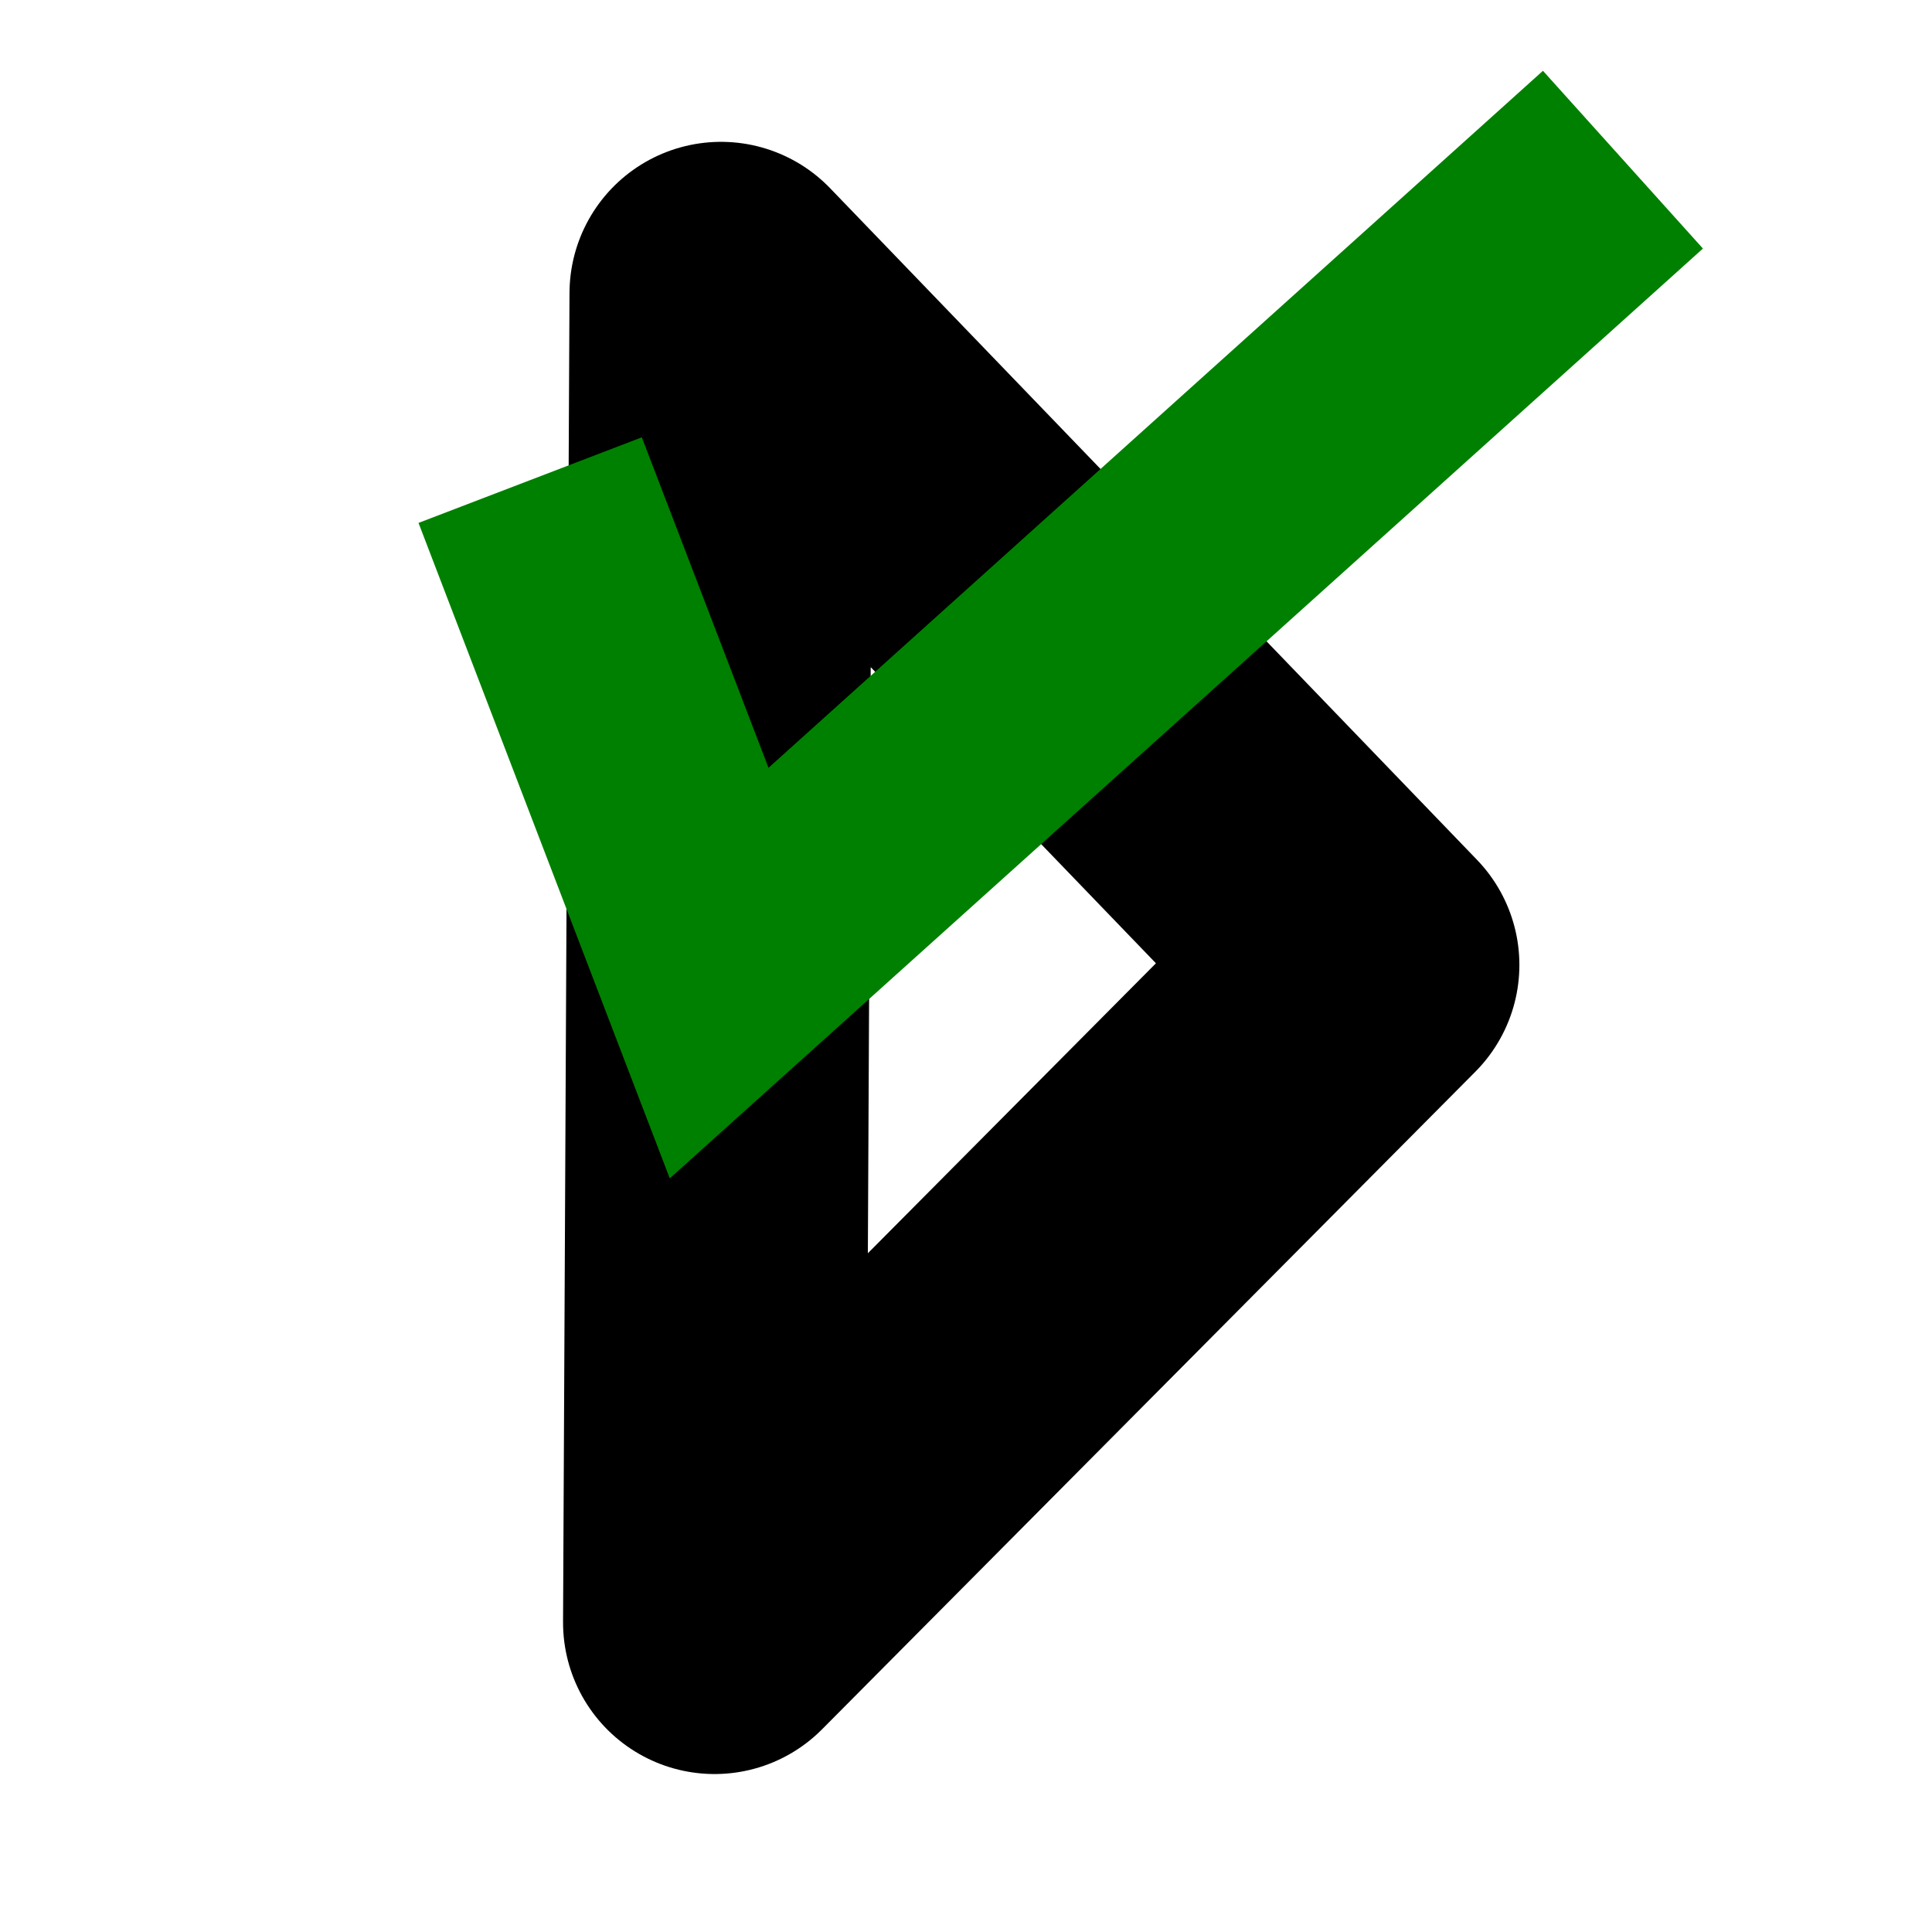
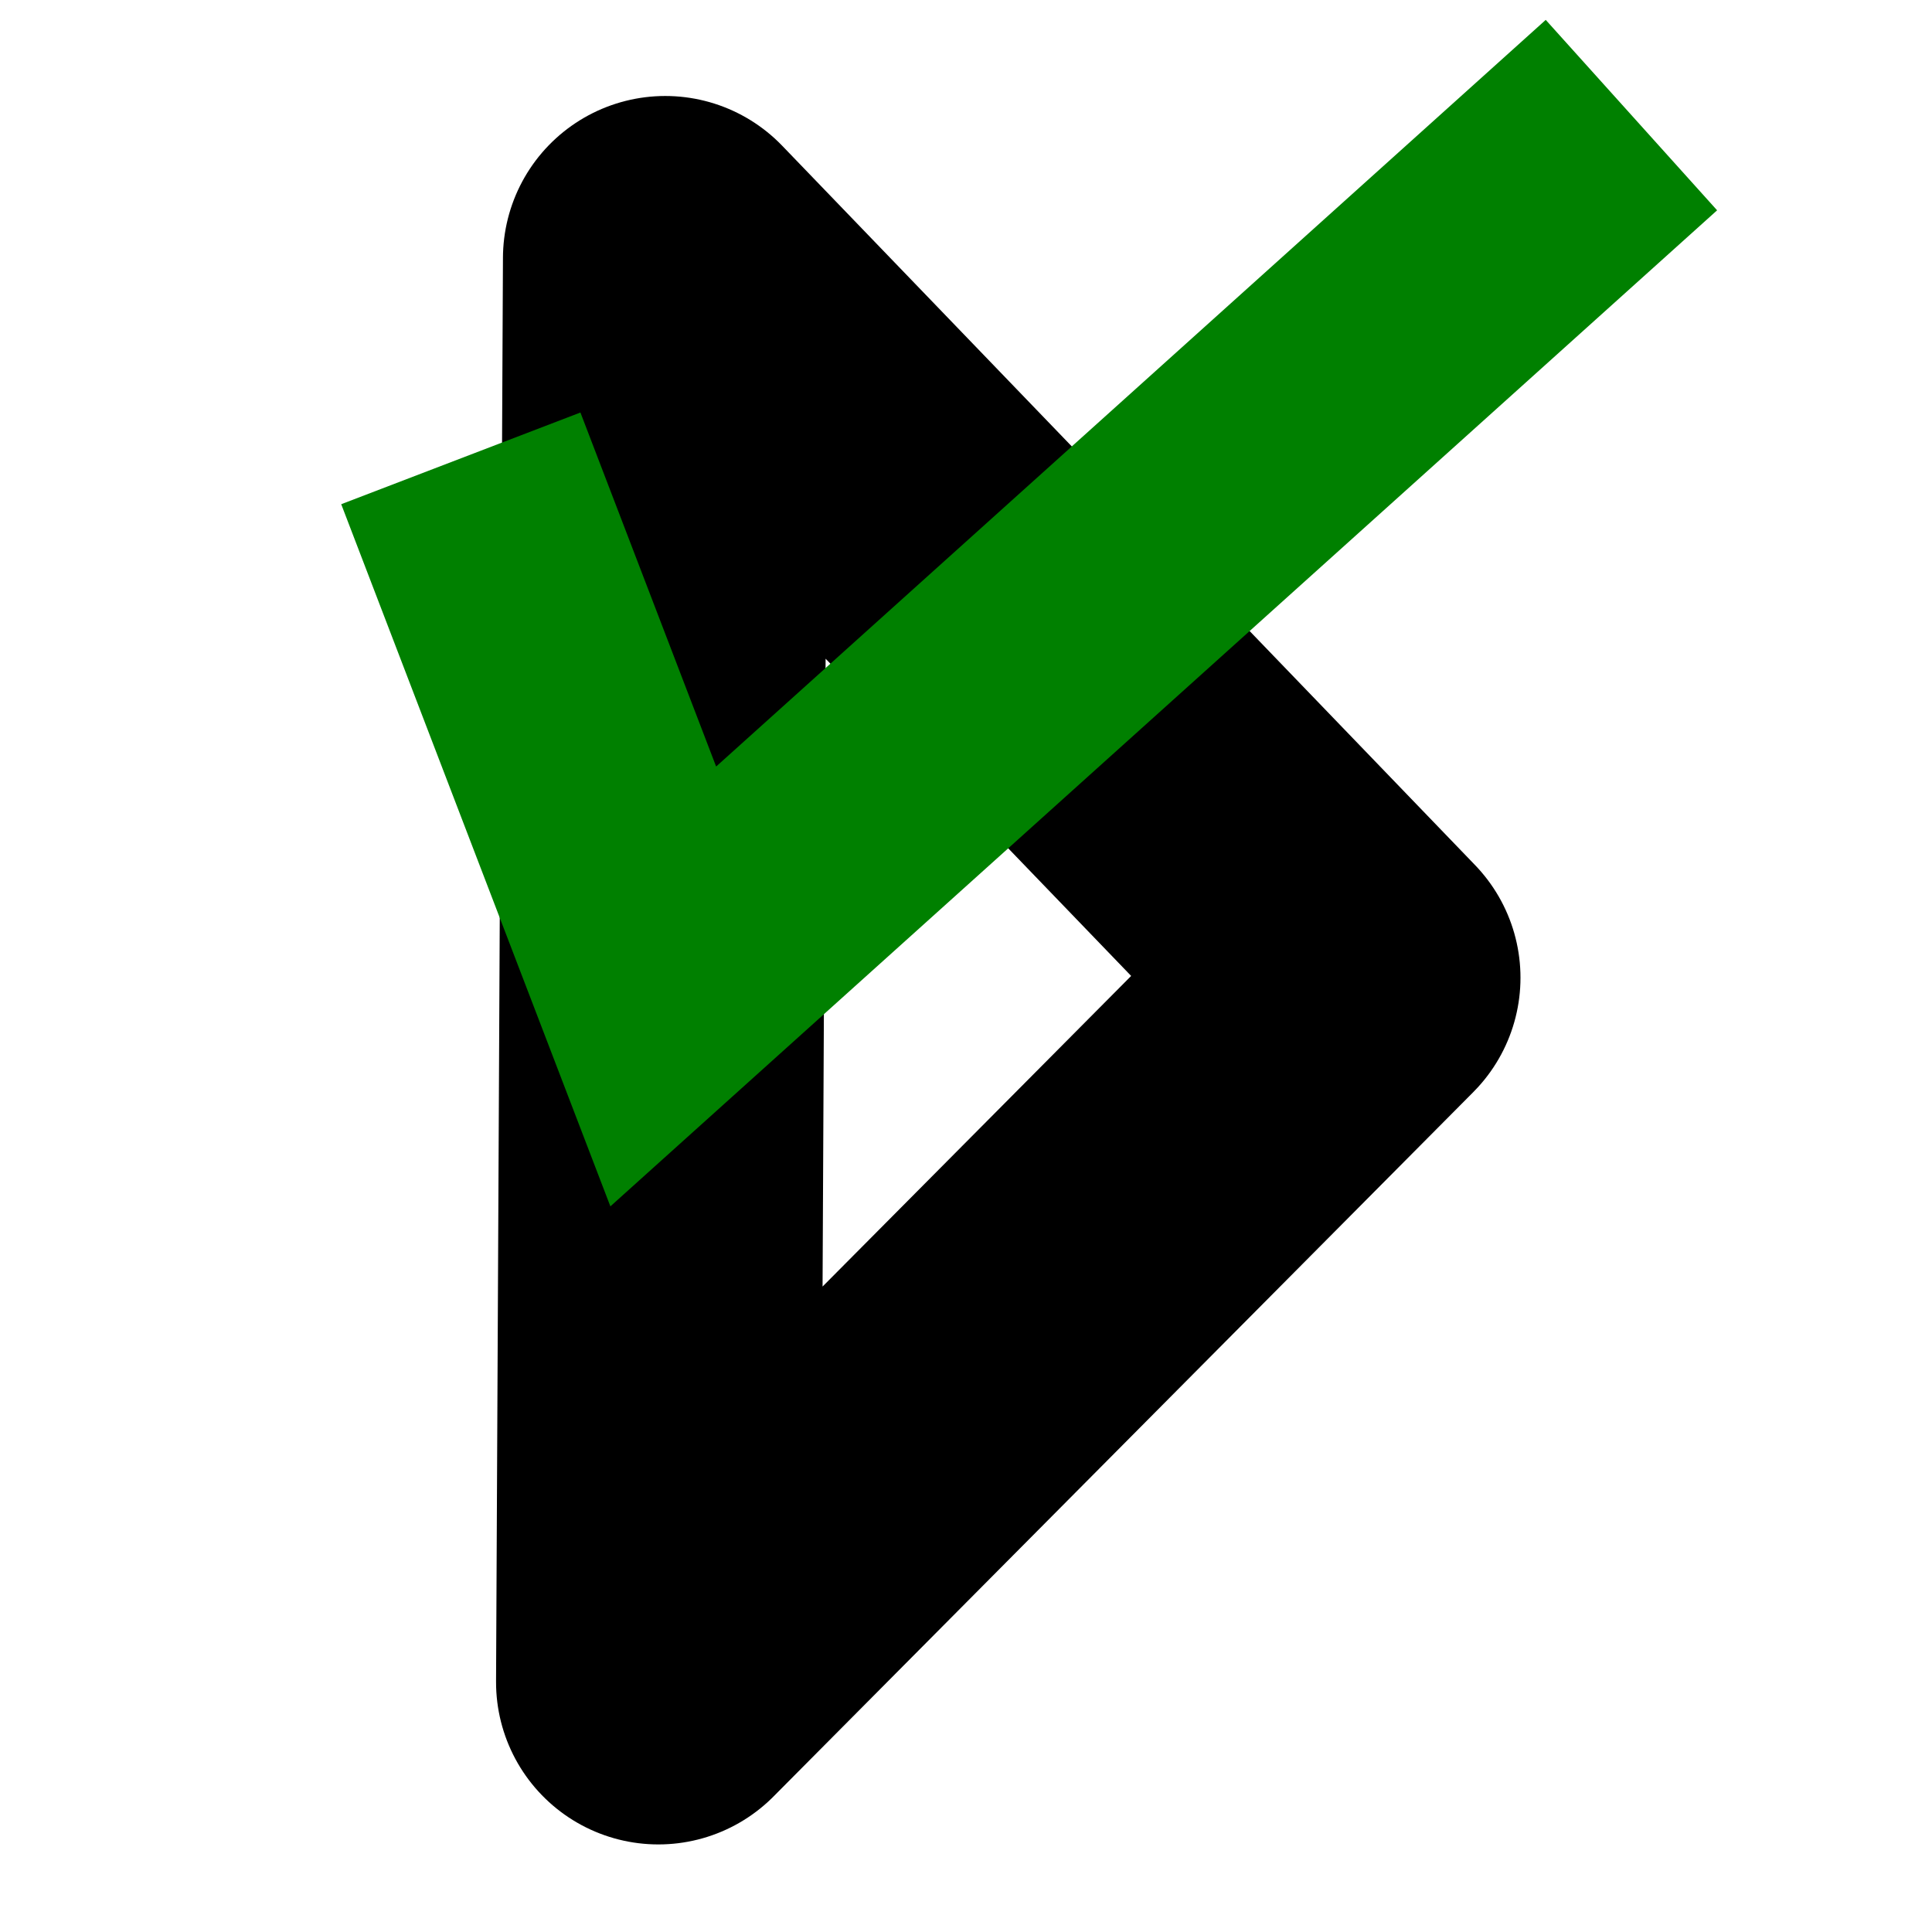
- <svg xmlns="http://www.w3.org/2000/svg" xmlns:ns1="http://xml.openoffice.org/svg/export" version="1.2" width="17.98mm" height="17.98mm" viewBox="0 0 1798 1798" preserveAspectRatio="xMidYMid" fill-rule="evenodd" stroke-width="28.222" stroke-linejoin="round" xml:space="preserve" id="svg66">
+ <svg xmlns="http://www.w3.org/2000/svg" xmlns:ns1="http://xml.openoffice.org/svg/export" version="1.2" width="64mm" height="64mm" viewBox="0 0 6400 6400" preserveAspectRatio="xMidYMid" fill-rule="evenodd" stroke-width="28.222" stroke-linejoin="round" xml:space="preserve" id="svg66">
  <defs class="ClipPathGroup" id="defs8">
    <clipPath id="presentation_clip_path" clipPathUnits="userSpaceOnUse">
      <rect x="0" y="0" width="1798" height="1798" id="rect2" />
    </clipPath>
    <clipPath id="presentation_clip_path_shrink" clipPathUnits="userSpaceOnUse">
      <rect x="1" y="1" width="1795" height="1795" id="rect5" />
    </clipPath>
  </defs>
  <defs class="TextShapeIndex" id="defs12">
    <g ns1:slide="id1" ns1:id-list="id3" id="g10" />
  </defs>
  <defs class="EmbeddedBulletChars" id="defs44">
-     <g id="bullet-char-template-57356" transform="scale(0.0004882812,-0.0004882812)">
-       <path d="M 580,1141 L 1163,571 580,0 -4,571 580,1141 Z" id="path14" />
+     <g id="bullet-char-template-57356" transform="matrix(4.8828125e-4,0,0,-4.8828125e-4,0,0)">
+       <path d="M 580,1141 1163,571 580,0 -4,571 Z" id="path14" />
    </g>
-     <g id="bullet-char-template-57354" transform="scale(0.0004882812,-0.0004882812)">
-       <path d="M 8,1128 L 1137,1128 1137,0 8,0 8,1128 Z" id="path17" />
+     <g id="bullet-char-template-57354" transform="matrix(4.8828125e-4,0,0,-4.8828125e-4,0,0)">
+       <path d="M 8,1128 H 1137 V 0 H 8 Z" id="path17" />
    </g>
-     <g id="bullet-char-template-10146" transform="scale(0.0004882812,-0.0004882812)">
-       <path d="M 174,0 L 602,739 174,1481 1456,739 174,0 Z M 1358,739 L 309,1346 659,739 1358,739 Z" id="path20" />
+     <g id="bullet-char-template-10146" transform="matrix(4.8828125e-4,0,0,-4.8828125e-4,0,0)">
+       <path d="M 174,0 602,739 174,1481 1456,739 Z M 1358,739 309,1346 659,739 Z" id="path20" />
    </g>
-     <g id="bullet-char-template-10132" transform="scale(0.0004882812,-0.0004882812)">
-       <path d="M 2015,739 L 1276,0 717,0 1260,543 174,543 174,936 1260,936 717,1481 1274,1481 2015,739 Z" id="path23" />
+     <g id="bullet-char-template-10132" transform="matrix(4.8828125e-4,0,0,-4.8828125e-4,0,0)">
+       <path d="M 2015,739 1276,0 H 717 l 543,543 H 174 v 393 h 1086 l -543,545 h 557 z" id="path23" />
    </g>
-     <g id="bullet-char-template-10007" transform="scale(0.0004882812,-0.0004882812)">
-       <path d="M 0,-2 C -7,14 -16,27 -25,37 L 356,567 C 262,823 215,952 215,954 215,979 228,992 255,992 264,992 276,990 289,987 310,991 331,999 354,1012 L 381,999 492,748 772,1049 836,1024 860,1049 C 881,1039 901,1025 922,1006 886,937 835,863 770,784 769,783 710,716 594,584 L 774,223 C 774,196 753,168 711,139 L 727,119 C 717,90 699,76 672,76 641,76 570,178 457,381 L 164,-76 C 142,-110 111,-127 72,-127 30,-127 9,-110 8,-76 1,-67 -2,-52 -2,-32 -2,-23 -1,-13 0,-2 Z" id="path26" />
+     <g id="bullet-char-template-10007" transform="matrix(4.8828125e-4,0,0,-4.8828125e-4,0,0)">
+       <path d="m 0,-2 c -7,16 -16,29 -25,39 l 381,530 c -94,256 -141,385 -141,387 0,25 13,38 40,38 9,0 21,-2 34,-5 21,4 42,12 65,25 l 27,-13 111,-251 280,301 64,-25 24,25 c 21,-10 41,-24 62,-43 C 886,937 835,863 770,784 769,783 710,716 594,584 L 774,223 c 0,-27 -21,-55 -63,-84 l 16,-20 C 717,90 699,76 672,76 641,76 570,178 457,381 L 164,-76 c -22,-34 -53,-51 -92,-51 -42,0 -63,17 -64,51 -7,9 -10,24 -10,44 0,9 1,19 2,30 z" id="path26" />
    </g>
-     <g id="bullet-char-template-10004" transform="scale(0.0004882812,-0.0004882812)">
-       <path d="M 285,-33 C 182,-33 111,30 74,156 52,228 41,333 41,471 41,549 55,616 82,672 116,743 169,778 240,778 293,778 328,747 346,684 L 369,508 C 377,444 397,411 428,410 L 1163,1116 C 1174,1127 1196,1133 1229,1133 1271,1133 1292,1118 1292,1087 L 1292,965 C 1292,929 1282,901 1262,881 L 442,47 C 390,-6 338,-33 285,-33 Z" id="path29" />
+     <g id="bullet-char-template-10004" transform="matrix(4.8828125e-4,0,0,-4.8828125e-4,0,0)">
+       <path d="M 285,-33 C 182,-33 111,30 74,156 52,228 41,333 41,471 c 0,78 14,145 41,201 34,71 87,106 158,106 53,0 88,-31 106,-94 l 23,-176 c 8,-64 28,-97 59,-98 l 735,706 c 11,11 33,17 66,17 42,0 63,-15 63,-46 V 965 c 0,-36 -10,-64 -30,-84 L 442,47 C 390,-6 338,-33 285,-33 Z" id="path29" />
    </g>
-     <g id="bullet-char-template-9679" transform="scale(0.0004882812,-0.0004882812)">
-       <path d="M 813,0 C 632,0 489,54 383,161 276,268 223,411 223,592 223,773 276,916 383,1023 489,1130 632,1184 813,1184 992,1184 1136,1130 1245,1023 1353,916 1407,772 1407,592 1407,412 1353,268 1245,161 1136,54 992,0 813,0 Z" id="path32" />
+     <g id="bullet-char-template-9679" transform="matrix(4.8828125e-4,0,0,-4.8828125e-4,0,0)">
+       <path d="M 813,0 C 632,0 489,54 383,161 276,268 223,411 223,592 c 0,181 53,324 160,431 106,107 249,161 430,161 179,0 323,-54 432,-161 108,-107 162,-251 162,-431 0,-180 -54,-324 -162,-431 C 1136,54 992,0 813,0 Z" id="path32" />
    </g>
-     <g id="bullet-char-template-8226" transform="scale(0.0004882812,-0.0004882812)">
-       <path d="M 346,457 C 273,457 209,483 155,535 101,586 74,649 74,723 74,796 101,859 155,911 209,963 273,989 346,989 419,989 480,963 531,910 582,859 608,796 608,723 608,648 583,586 532,535 482,483 420,457 346,457 Z" id="path35" />
+     <g id="bullet-char-template-8226" transform="matrix(4.8828125e-4,0,0,-4.8828125e-4,0,0)">
+       <path d="m 346,457 c -73,0 -137,26 -191,78 -54,51 -81,114 -81,188 0,73 27,136 81,188 54,52 118,78 191,78 73,0 134,-26 185,-79 51,-51 77,-114 77,-187 0,-75 -25,-137 -76,-188 -50,-52 -112,-78 -186,-78 z" id="path35" />
    </g>
-     <g id="bullet-char-template-8211" transform="scale(0.0004882812,-0.0004882812)">
-       <path d="M -4,459 L 1135,459 1135,606 -4,606 -4,459 Z" id="path38" />
+     <g id="bullet-char-template-8211" transform="matrix(4.8828125e-4,0,0,-4.8828125e-4,0,0)">
+       <path d="M -4,459 H 1135 V 606 H -4 Z" id="path38" />
    </g>
-     <g id="bullet-char-template-61548" transform="scale(0.0004882812,-0.0004882812)">
-       <path d="M 173,740 C 173,903 231,1043 346,1159 462,1274 601,1332 765,1332 928,1332 1067,1274 1183,1159 1299,1043 1357,903 1357,740 1357,577 1299,437 1183,322 1067,206 928,148 765,148 601,148 462,206 346,322 231,437 173,577 173,740 Z" id="path41" />
+     <g id="bullet-char-template-61548" transform="matrix(4.8828125e-4,0,0,-4.8828125e-4,0,0)">
+       <path d="m 173,740 c 0,163 58,303 173,419 116,115 255,173 419,173 163,0 302,-58 418,-173 116,-116 174,-256 174,-419 0,-163 -58,-303 -174,-418 C 1067,206 928,148 765,148 601,148 462,206 346,322 231,437 173,577 173,740 Z" id="path41" />
    </g>
  </defs>
  <g id="g49">
    <g id="id2" class="Master_Slide">
      <g id="bg-id2" class="Background" />
      <g id="bo-id2" class="BackgroundObjects" />
    </g>
  </g>
-   <g class="SlideGroup" id="g64" style="fill:none">
-     <g id="g62" style="fill:none">
-       <g id="container-id1" style="fill:none">
-         <g id="id1" class="Slide" clip-path="url(#presentation_clip_path)" style="fill:none">
-           <g class="Page" id="g58" style="fill:none">
-             <g class="com.sun.star.drawing.PolyPolygonShape" id="g56" style="fill:none">
-               <g id="id3" style="fill:none">
-                 <rect class="BoundingBox" stroke="none" fill="none" x="523" y="131" width="893" height="1522" id="rect51" style="fill:none" />
-                 <path fill="none" stroke="rgb(0,0,0)" stroke-width="282" stroke-linejoin="round" d="M 665,1510 L 671,273 1273,898 665,1510 Z" id="path53" style="fill:none" />
+   <g id="g1" transform="matrix(3.812986,0,0,3.812986,-354.7791,-185.3406)">
+     <g class="SlideGroup" id="g64" style="fill:none">
+       <g id="g62" style="fill:none">
+         <g id="container-id1" style="fill:none">
+           <g id="id1" class="Slide" clip-path="url(#presentation_clip_path)" style="fill:none">
+             <g class="Page" id="g58" style="fill:none">
+               <g class="com.sun.star.drawing.PolyPolygonShape" id="g56" style="fill:none">
+                 <g id="id3" style="fill:none">
+                   <rect class="BoundingBox" stroke="none" fill="none" x="523" y="131" width="893" height="1522" id="rect51" style="fill:none" />
+                   <path fill="none" stroke="#000000" stroke-width="282" stroke-linejoin="round" d="m 665,1510 6,-1237 602,625 z" id="path53" style="fill:none" />
+                 </g>
              </g>
            </g>
          </g>
        </g>
      </g>
    </g>
+     <path style="fill:none;stroke:#008000;stroke-width:222.564;stroke-linecap:butt;stroke-linejoin:miter;stroke-miterlimit:4;stroke-dasharray:none;stroke-opacity:1" d="m 493.393,446.817 175.87,458.791 841.117,-757.005" id="path858" />
  </g>
-   <path style="fill:none;stroke:#008000;stroke-width:222.564;stroke-linecap:butt;stroke-linejoin:miter;stroke-miterlimit:4;stroke-dasharray:none;stroke-opacity:1" d="m 493.393,446.817 175.87,458.791 841.117,-757.005" id="path858" />
</svg>
